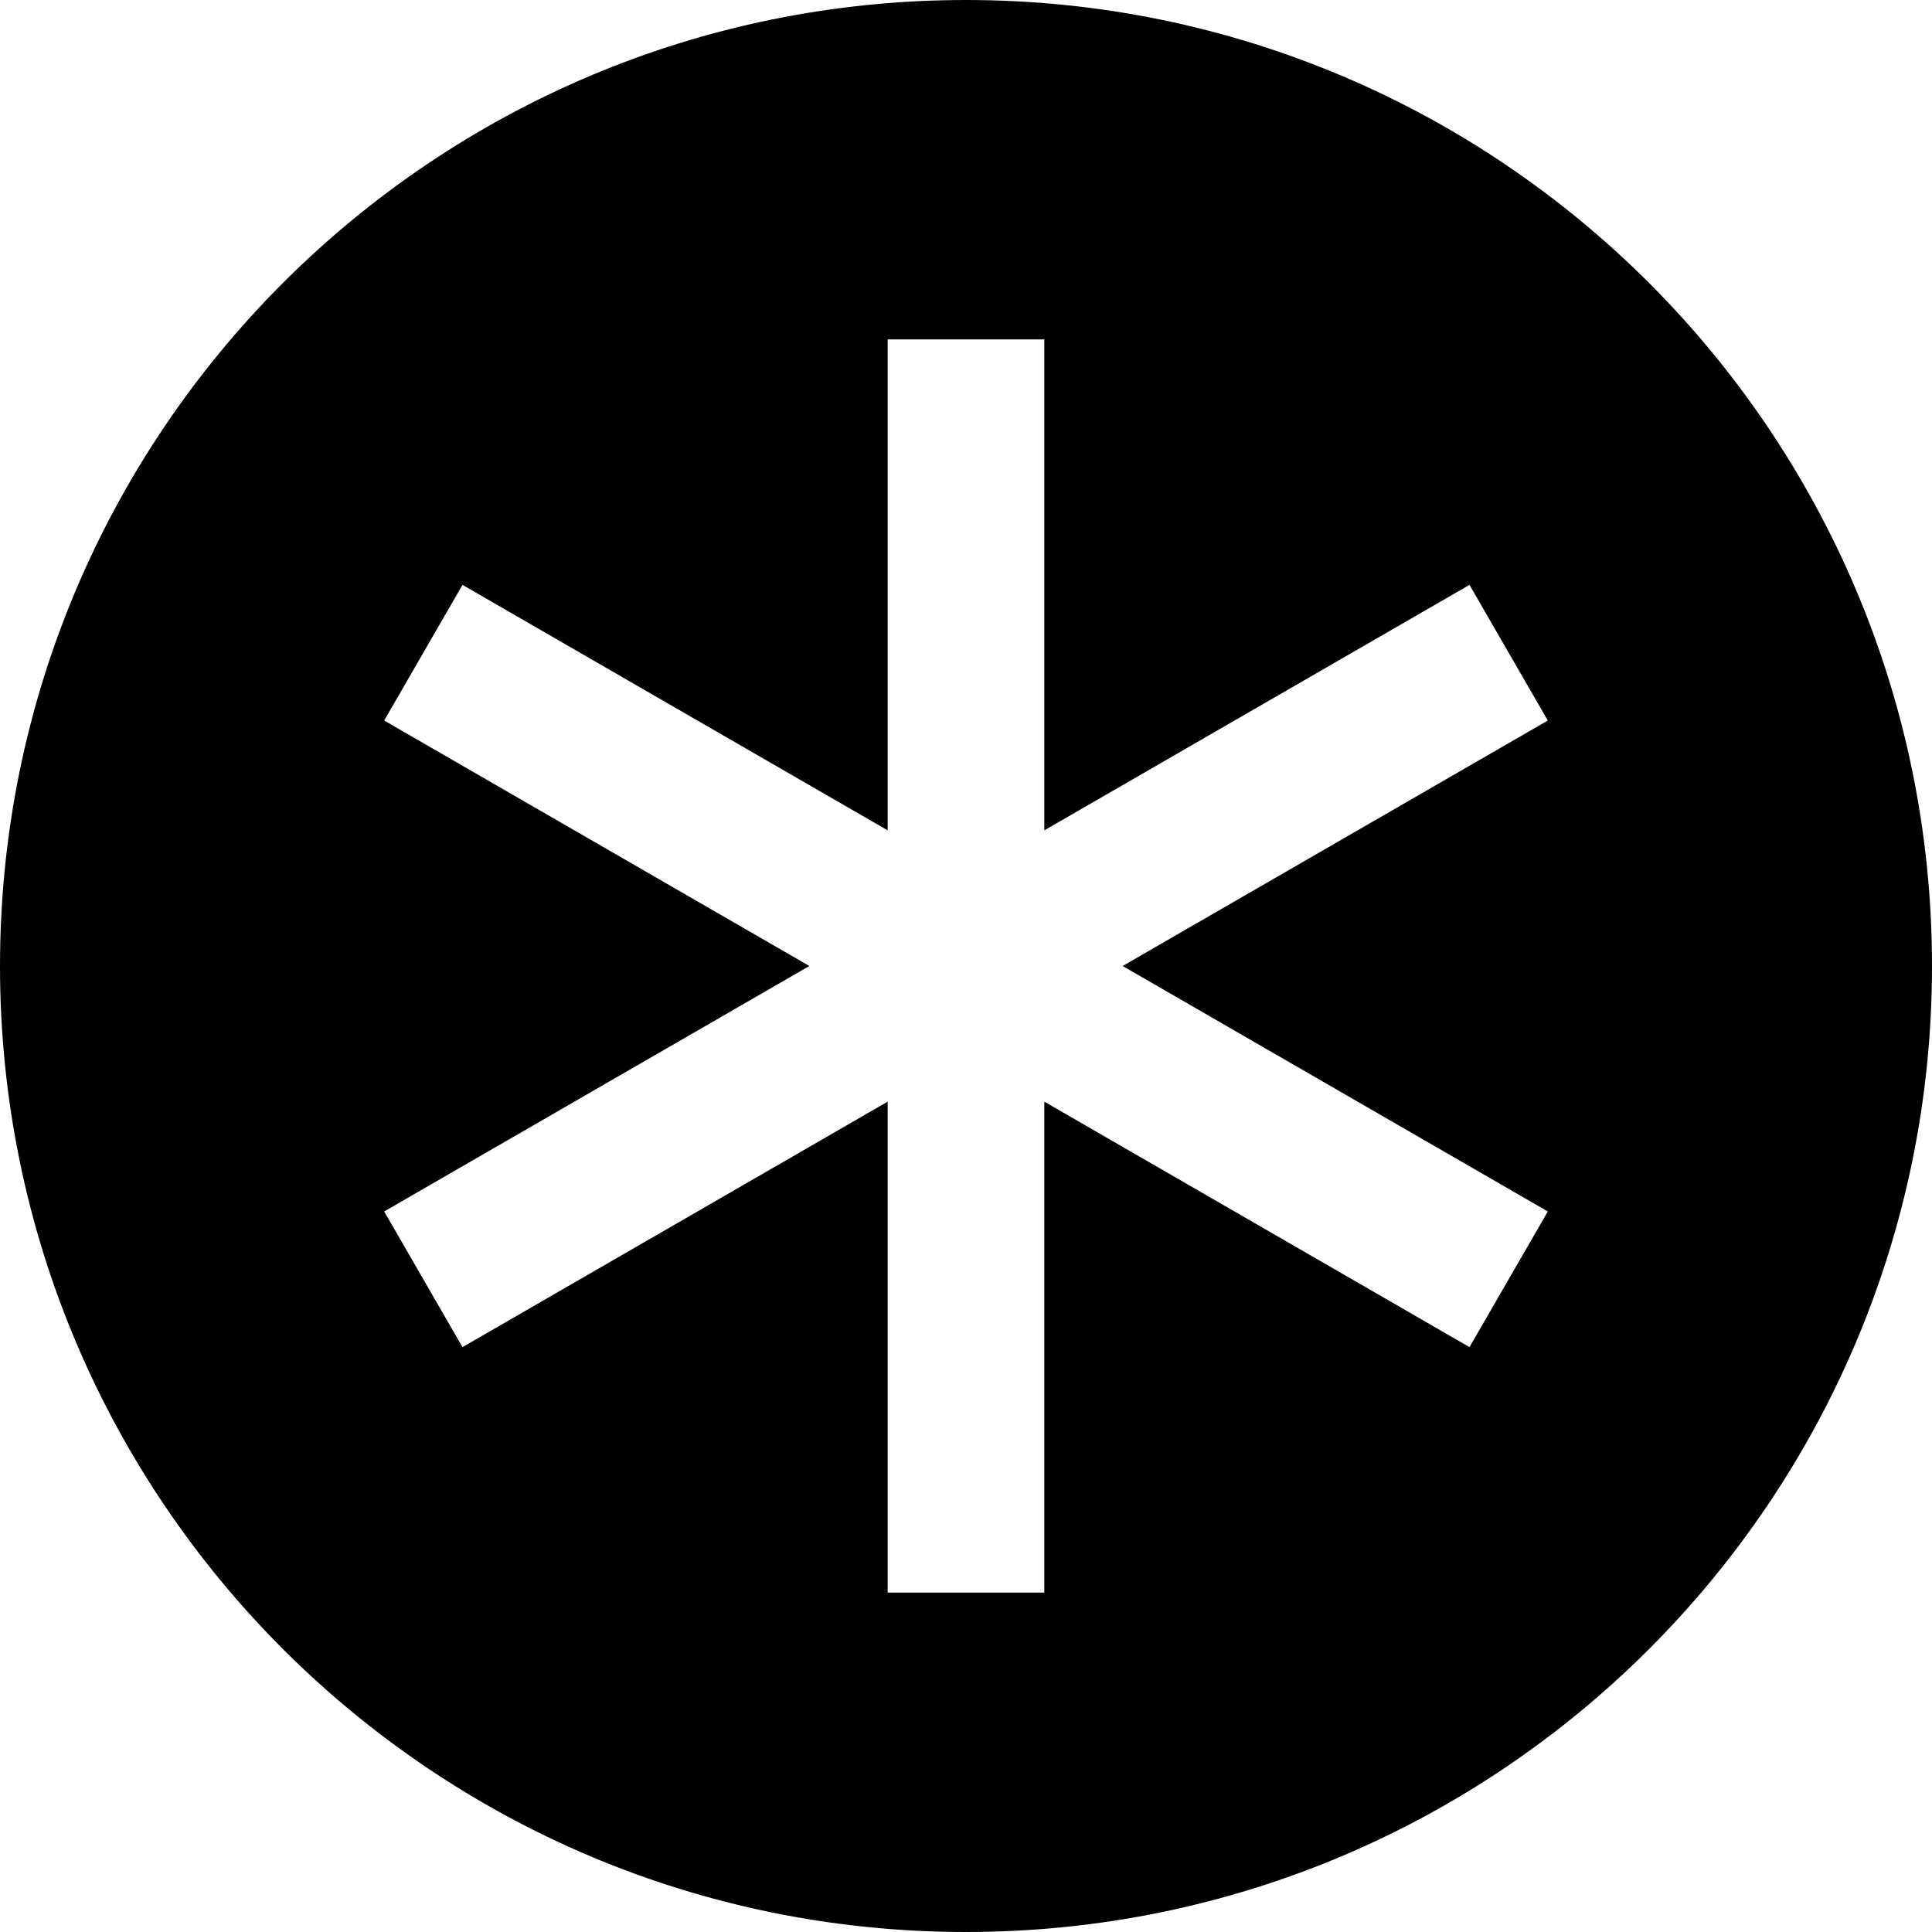
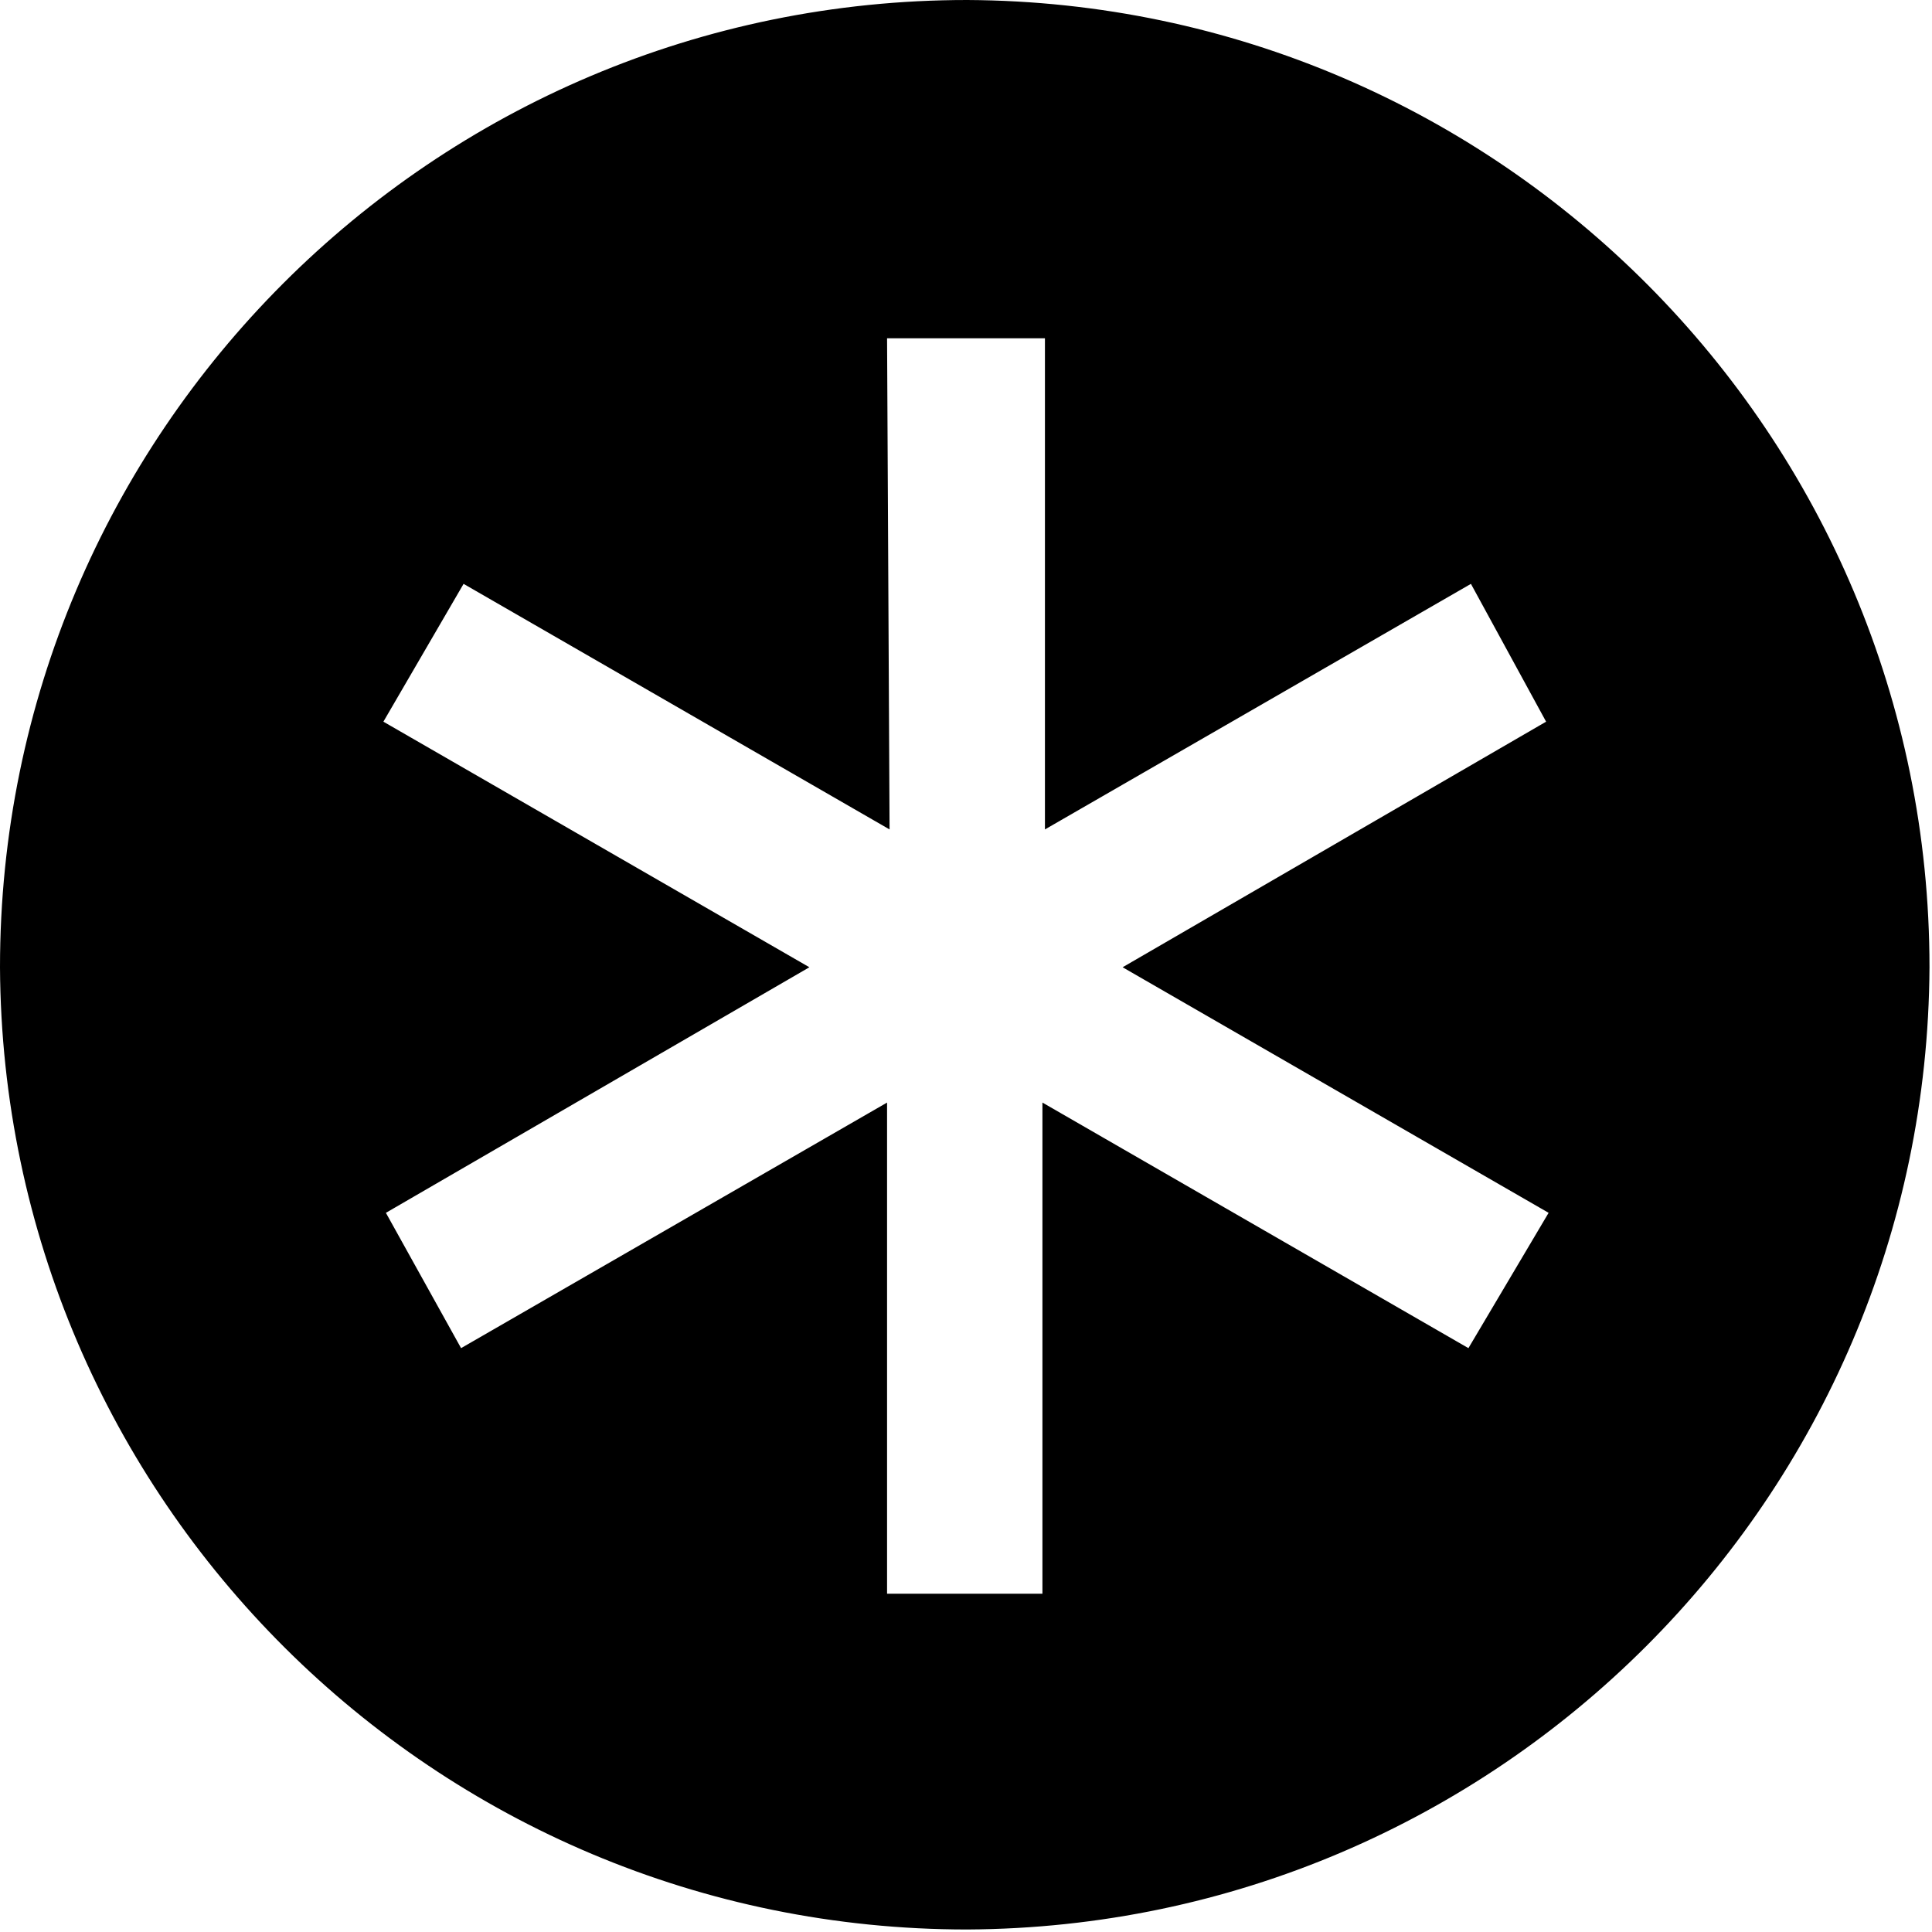
- <svg xmlns="http://www.w3.org/2000/svg" width="616.863" height="616.863" viewBox="0 0 77.108 77.108" version="1.1" id="svg4">
-   <defs id="defs4" />
-   <path id="circle1" d="M 38.554,0 A 38.554,38.554 0 0 0 0,38.554 38.554,38.554 0 0 0 38.554,77.108 38.554,38.554 0 0 0 77.108,38.554 38.554,38.554 0 0 0 38.554,0 Z m -3.126,13.546 h 6.252 v 19.594 l 16.969,-9.797 3.126,5.414 -16.969,9.797 16.969,9.797 -3.126,5.414 -16.969,-9.797 V 63.562 H 35.428 V 43.968 l -16.969,9.797 -3.126,-5.414 16.969,-9.797 -16.969,-9.797 3.126,-5.414 16.969,9.797 z" />
+ <svg xmlns="http://www.w3.org/2000/svg" width="616.9" height="616.9" viewBox="0 0 77.1 77.1">
+   <path d="M38.6 0A38.6 38.6 0 0 0 0 38.6 38.6 38.6 0 0 0 38.6 77 38.6 38.6 0 0 0 77 38.6 38.6 38.6 0 0 0 38.6 0Zm-3.2 13.5h6.3v19.6l17-9.8 3 5.5-16.9 9.8 17 9.8-3.2 5.4-17-9.8v19.6h-6.2V44l-17 9.8-3-5.4 16.9-9.8-17-9.8 3.2-5.5 17 9.8z" />
</svg>
